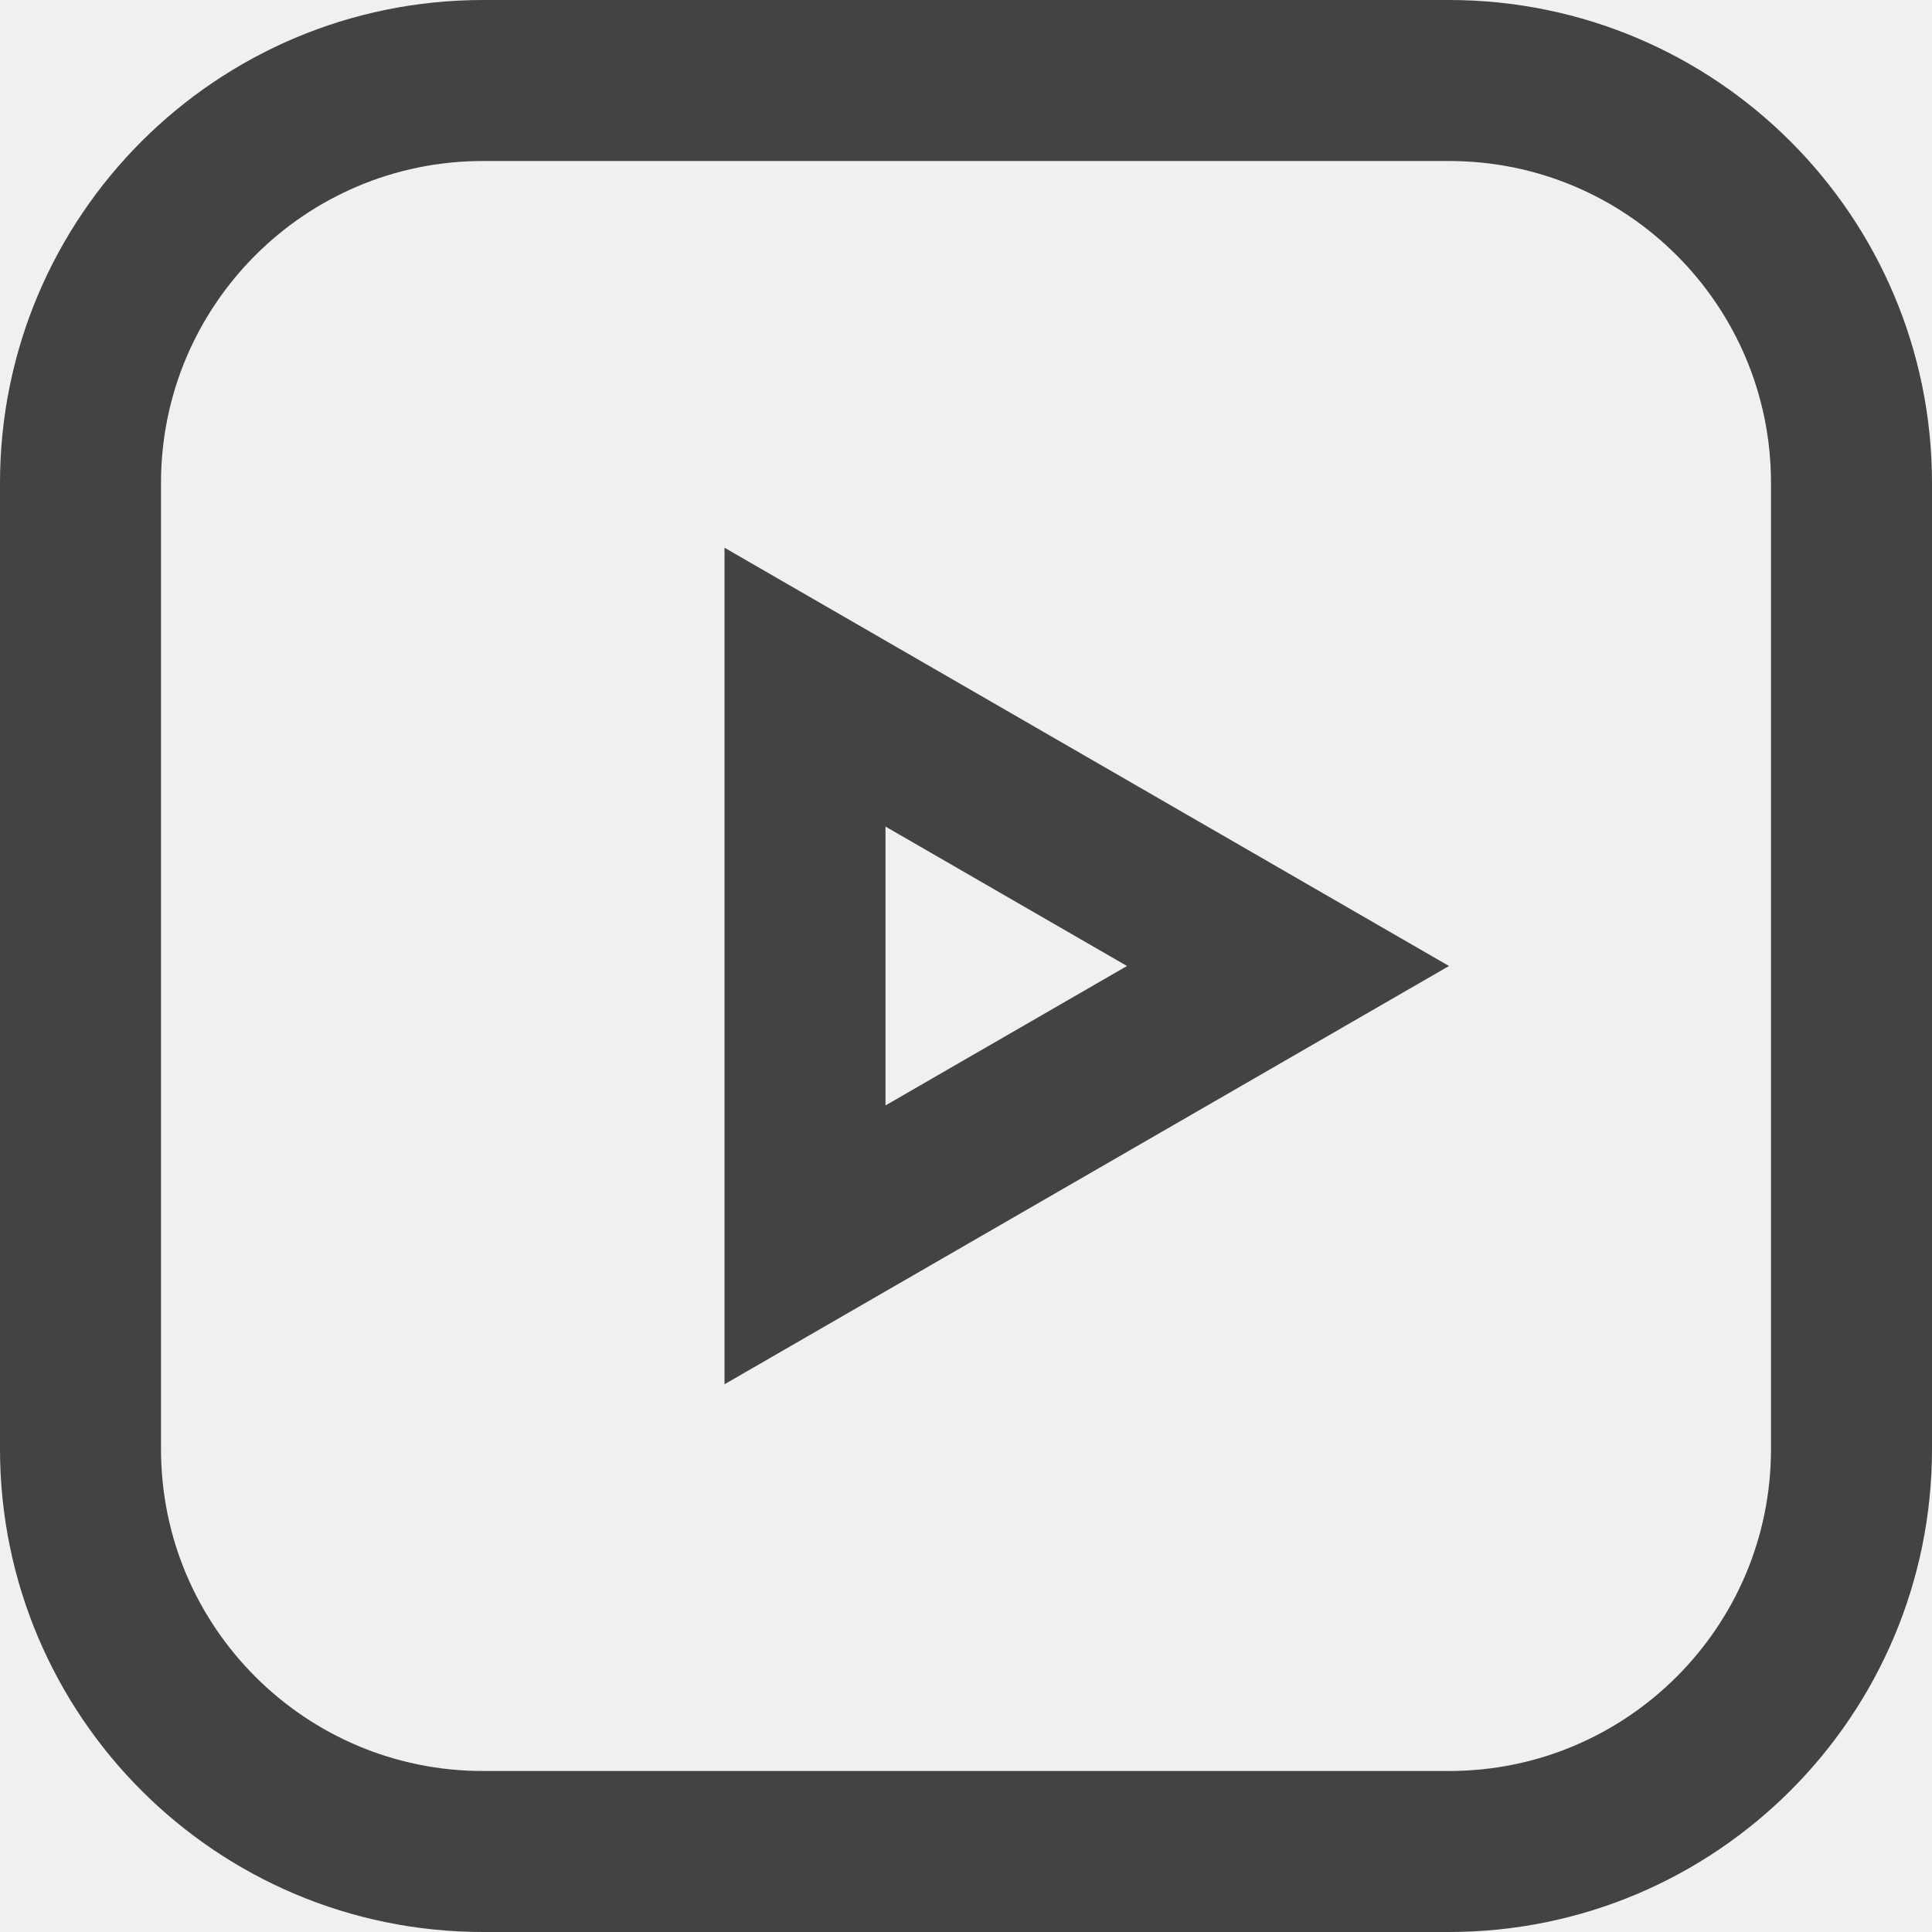
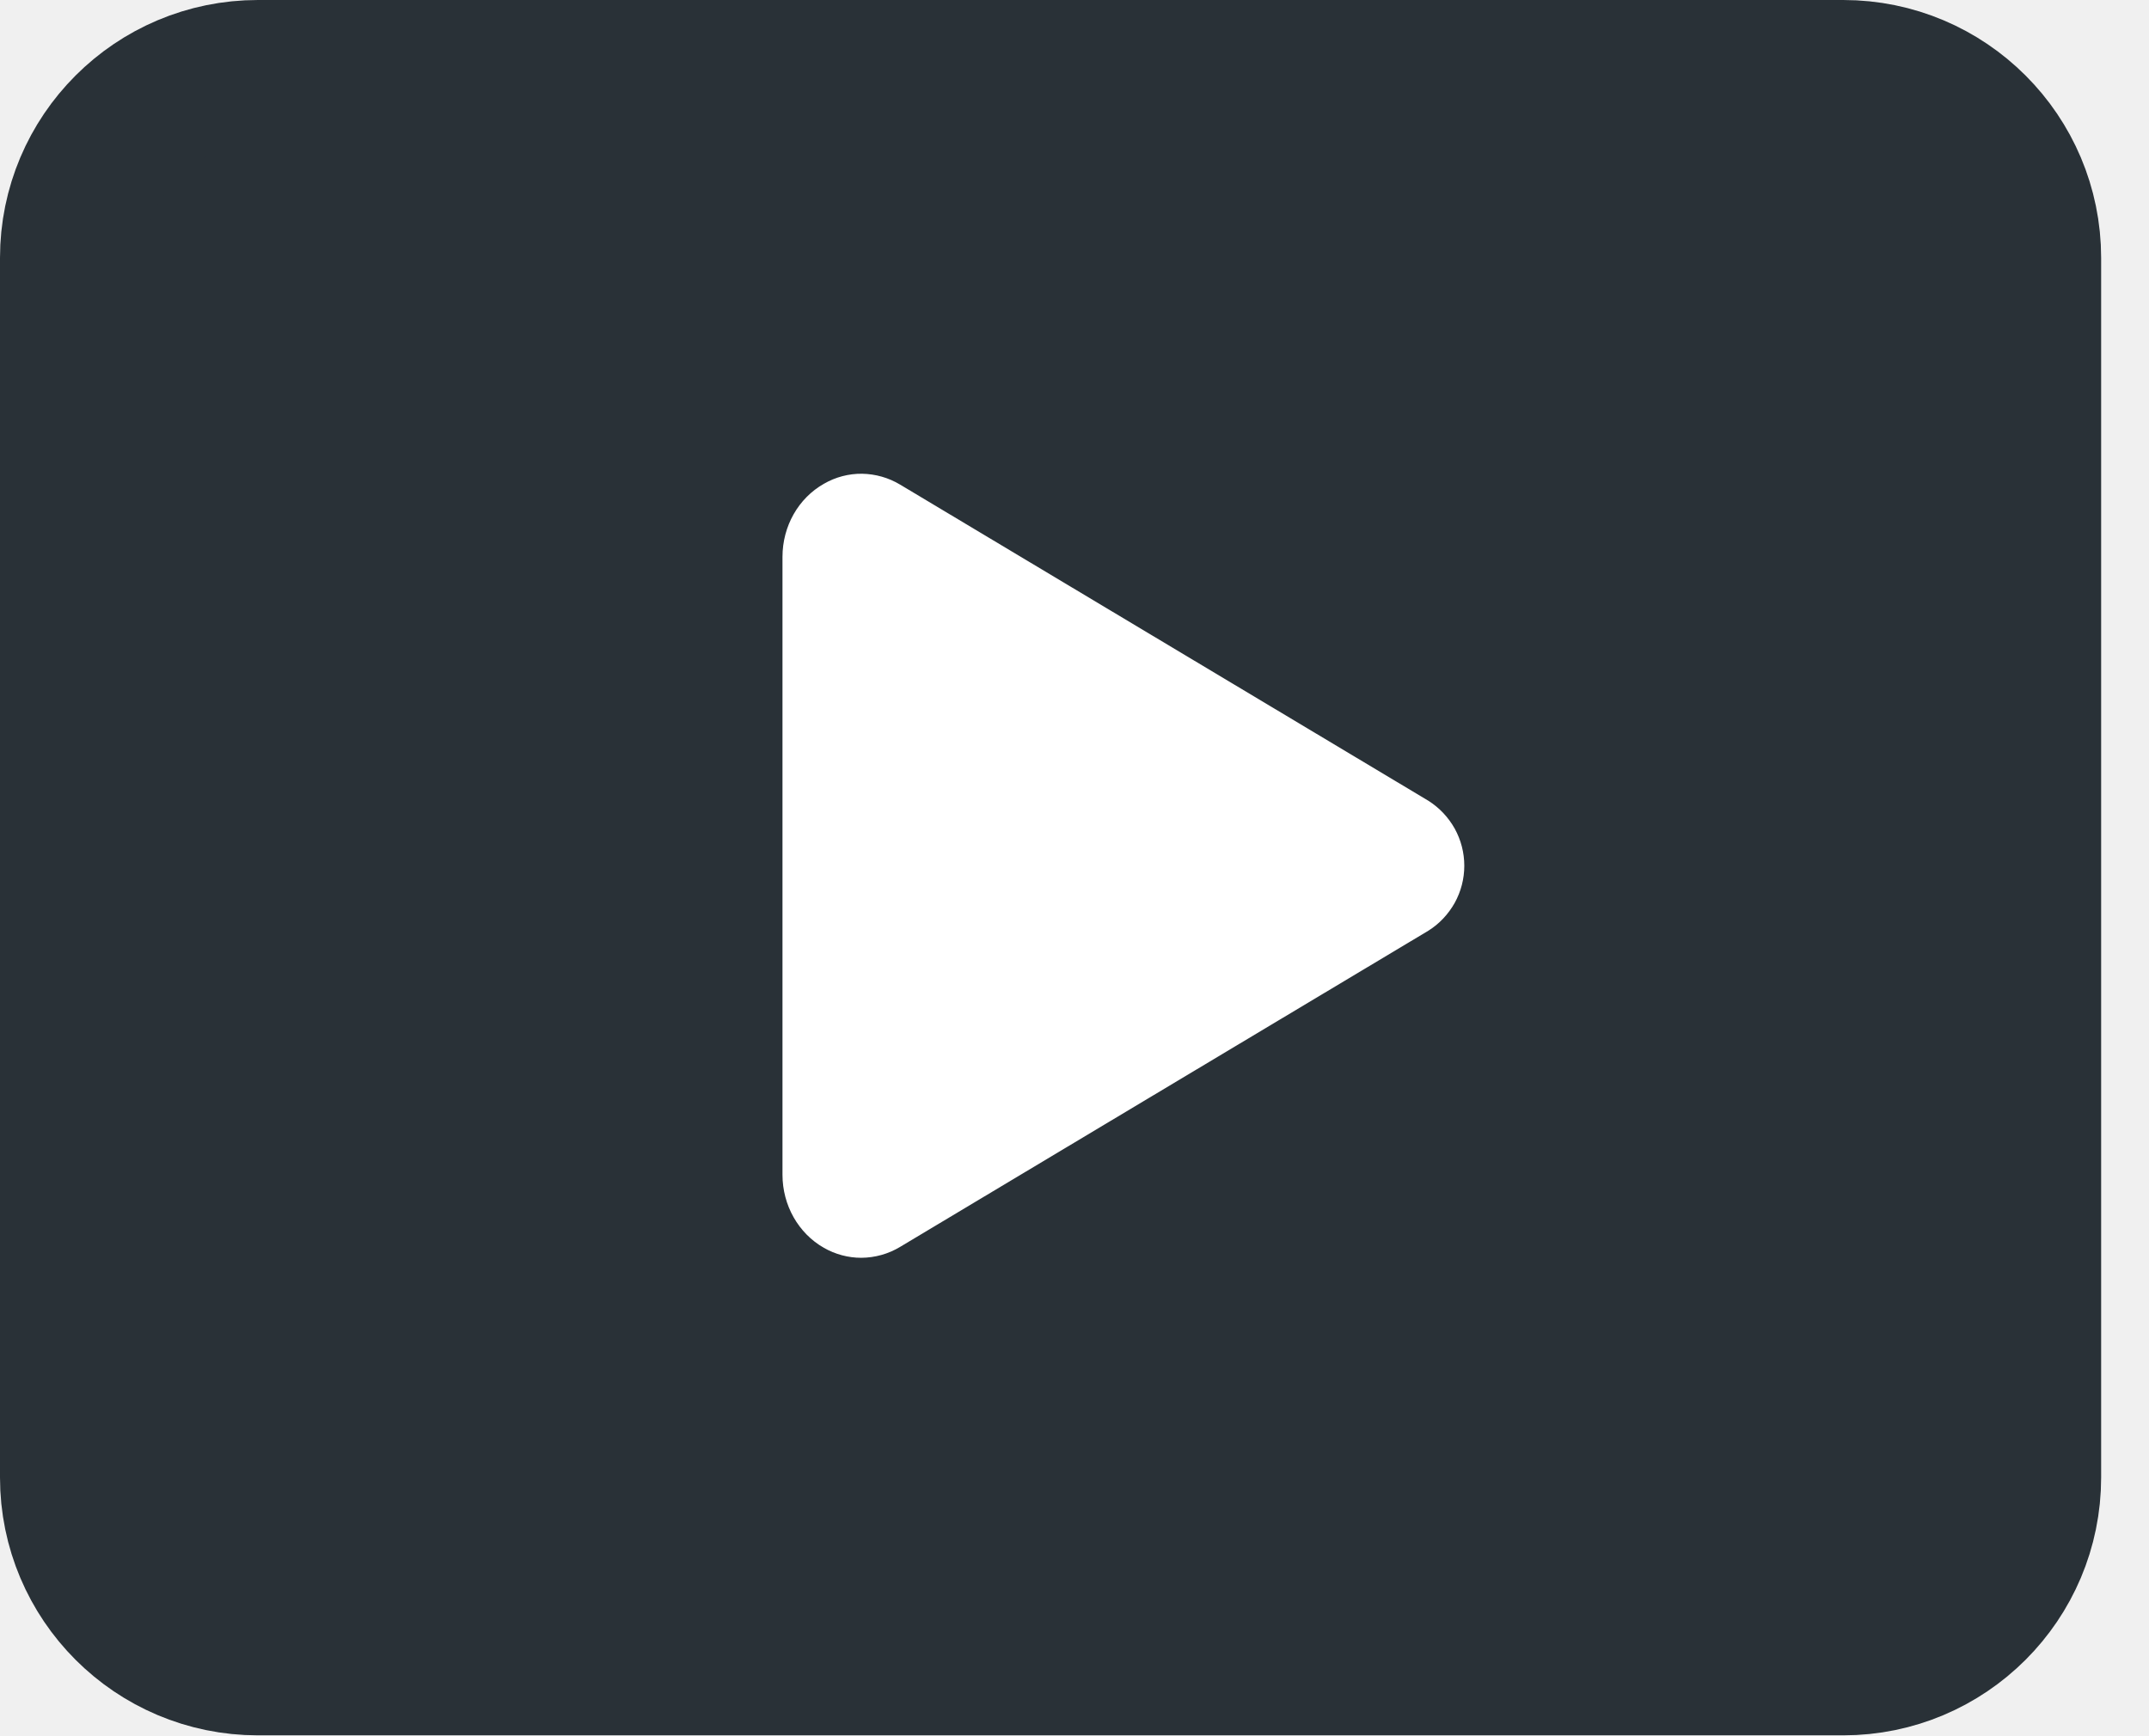
- <svg xmlns="http://www.w3.org/2000/svg" width="12" height="12" viewBox="0 0 12 12" fill="none">
-   <rect x="0.5" y="0.5" width="11" height="11" rx="2.5" stroke="#434344" />
-   <path d="M5 4.268L8 6L5 7.732V4.268Z" stroke="#434344" />
+ <svg xmlns="http://www.w3.org/2000/svg" width="26" height="21" viewBox="0 0 26 21" fill="none">
+   <rect x="0.875" y="0.875" width="23.671" height="19.25" rx="2.246" fill="#293137" stroke="#293137" stroke-width="1.75" />
+   <path d="M10.42 15.221C10.261 15.221 10.106 15.179 9.969 15.101C9.659 14.925 9.467 14.585 9.467 14.216V6.739C9.467 6.368 9.659 6.029 9.969 5.854C10.109 5.773 10.269 5.731 10.431 5.733C10.593 5.736 10.752 5.781 10.891 5.865L17.281 9.69C17.414 9.774 17.523 9.89 17.6 10.027C17.676 10.165 17.716 10.319 17.716 10.477C17.716 10.634 17.676 10.789 17.6 10.926C17.523 11.063 17.414 11.18 17.281 11.263L10.89 15.089C10.748 15.175 10.585 15.22 10.42 15.221Z" fill="white" />
</svg>
